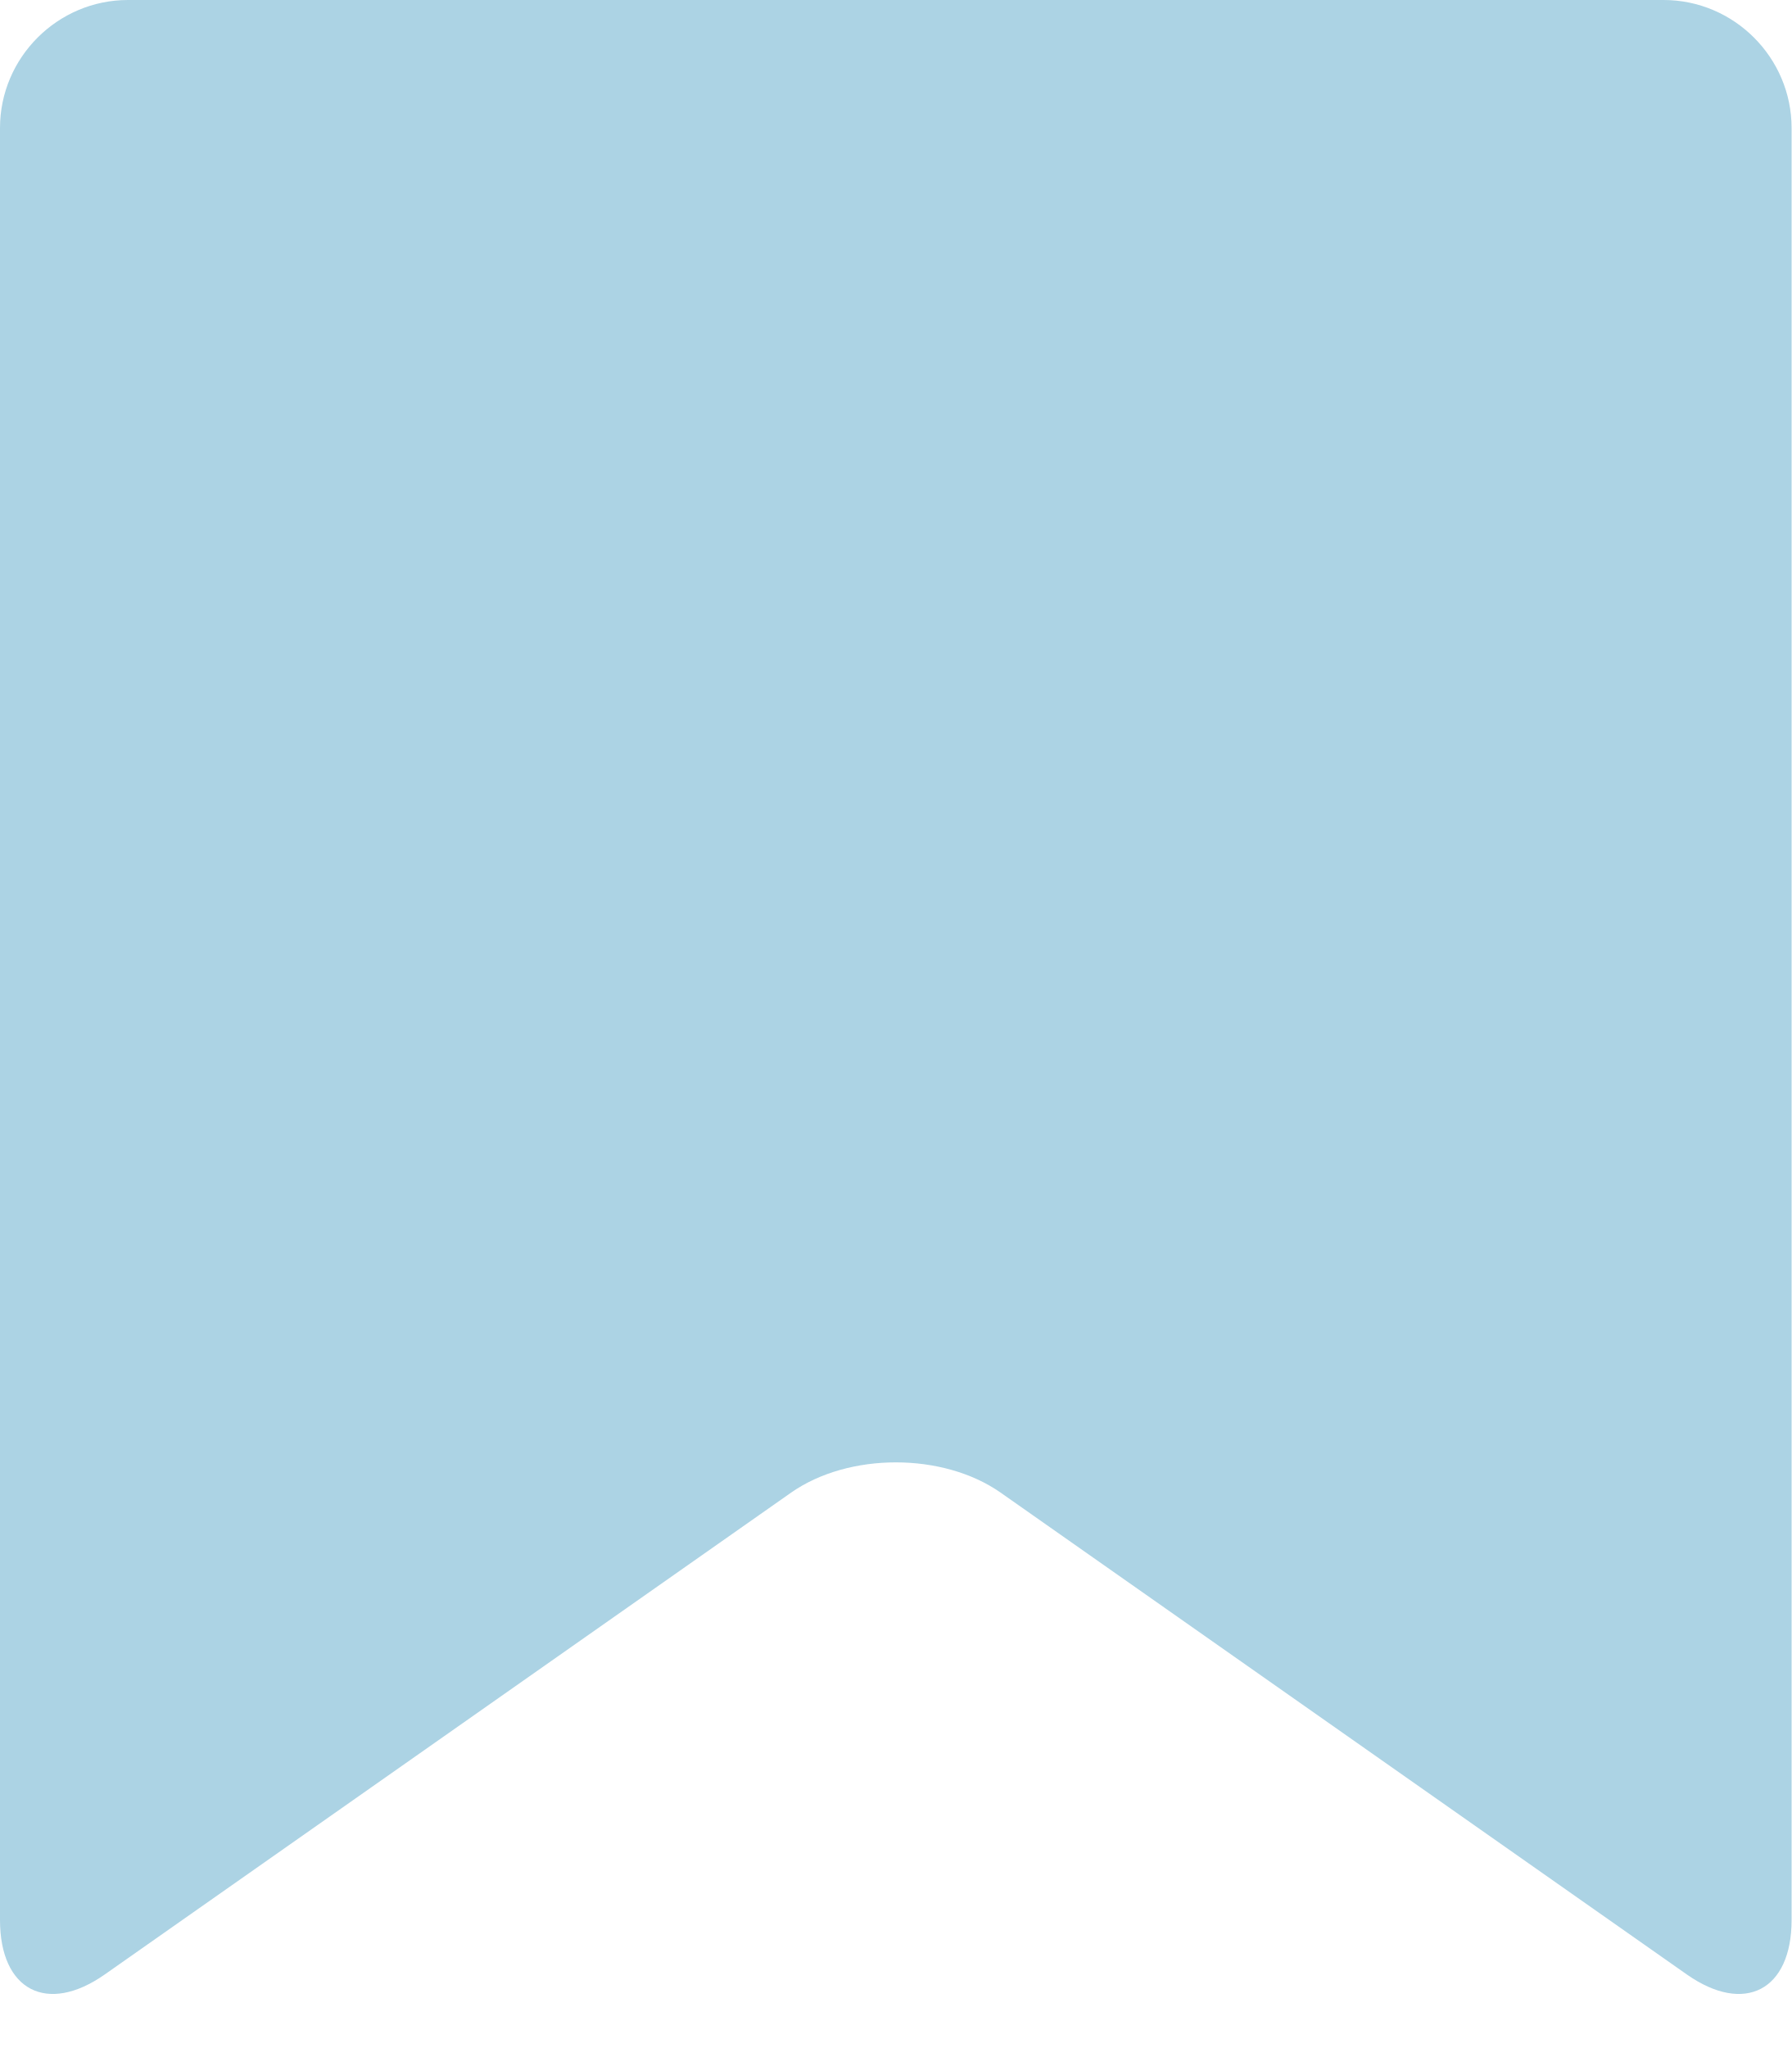
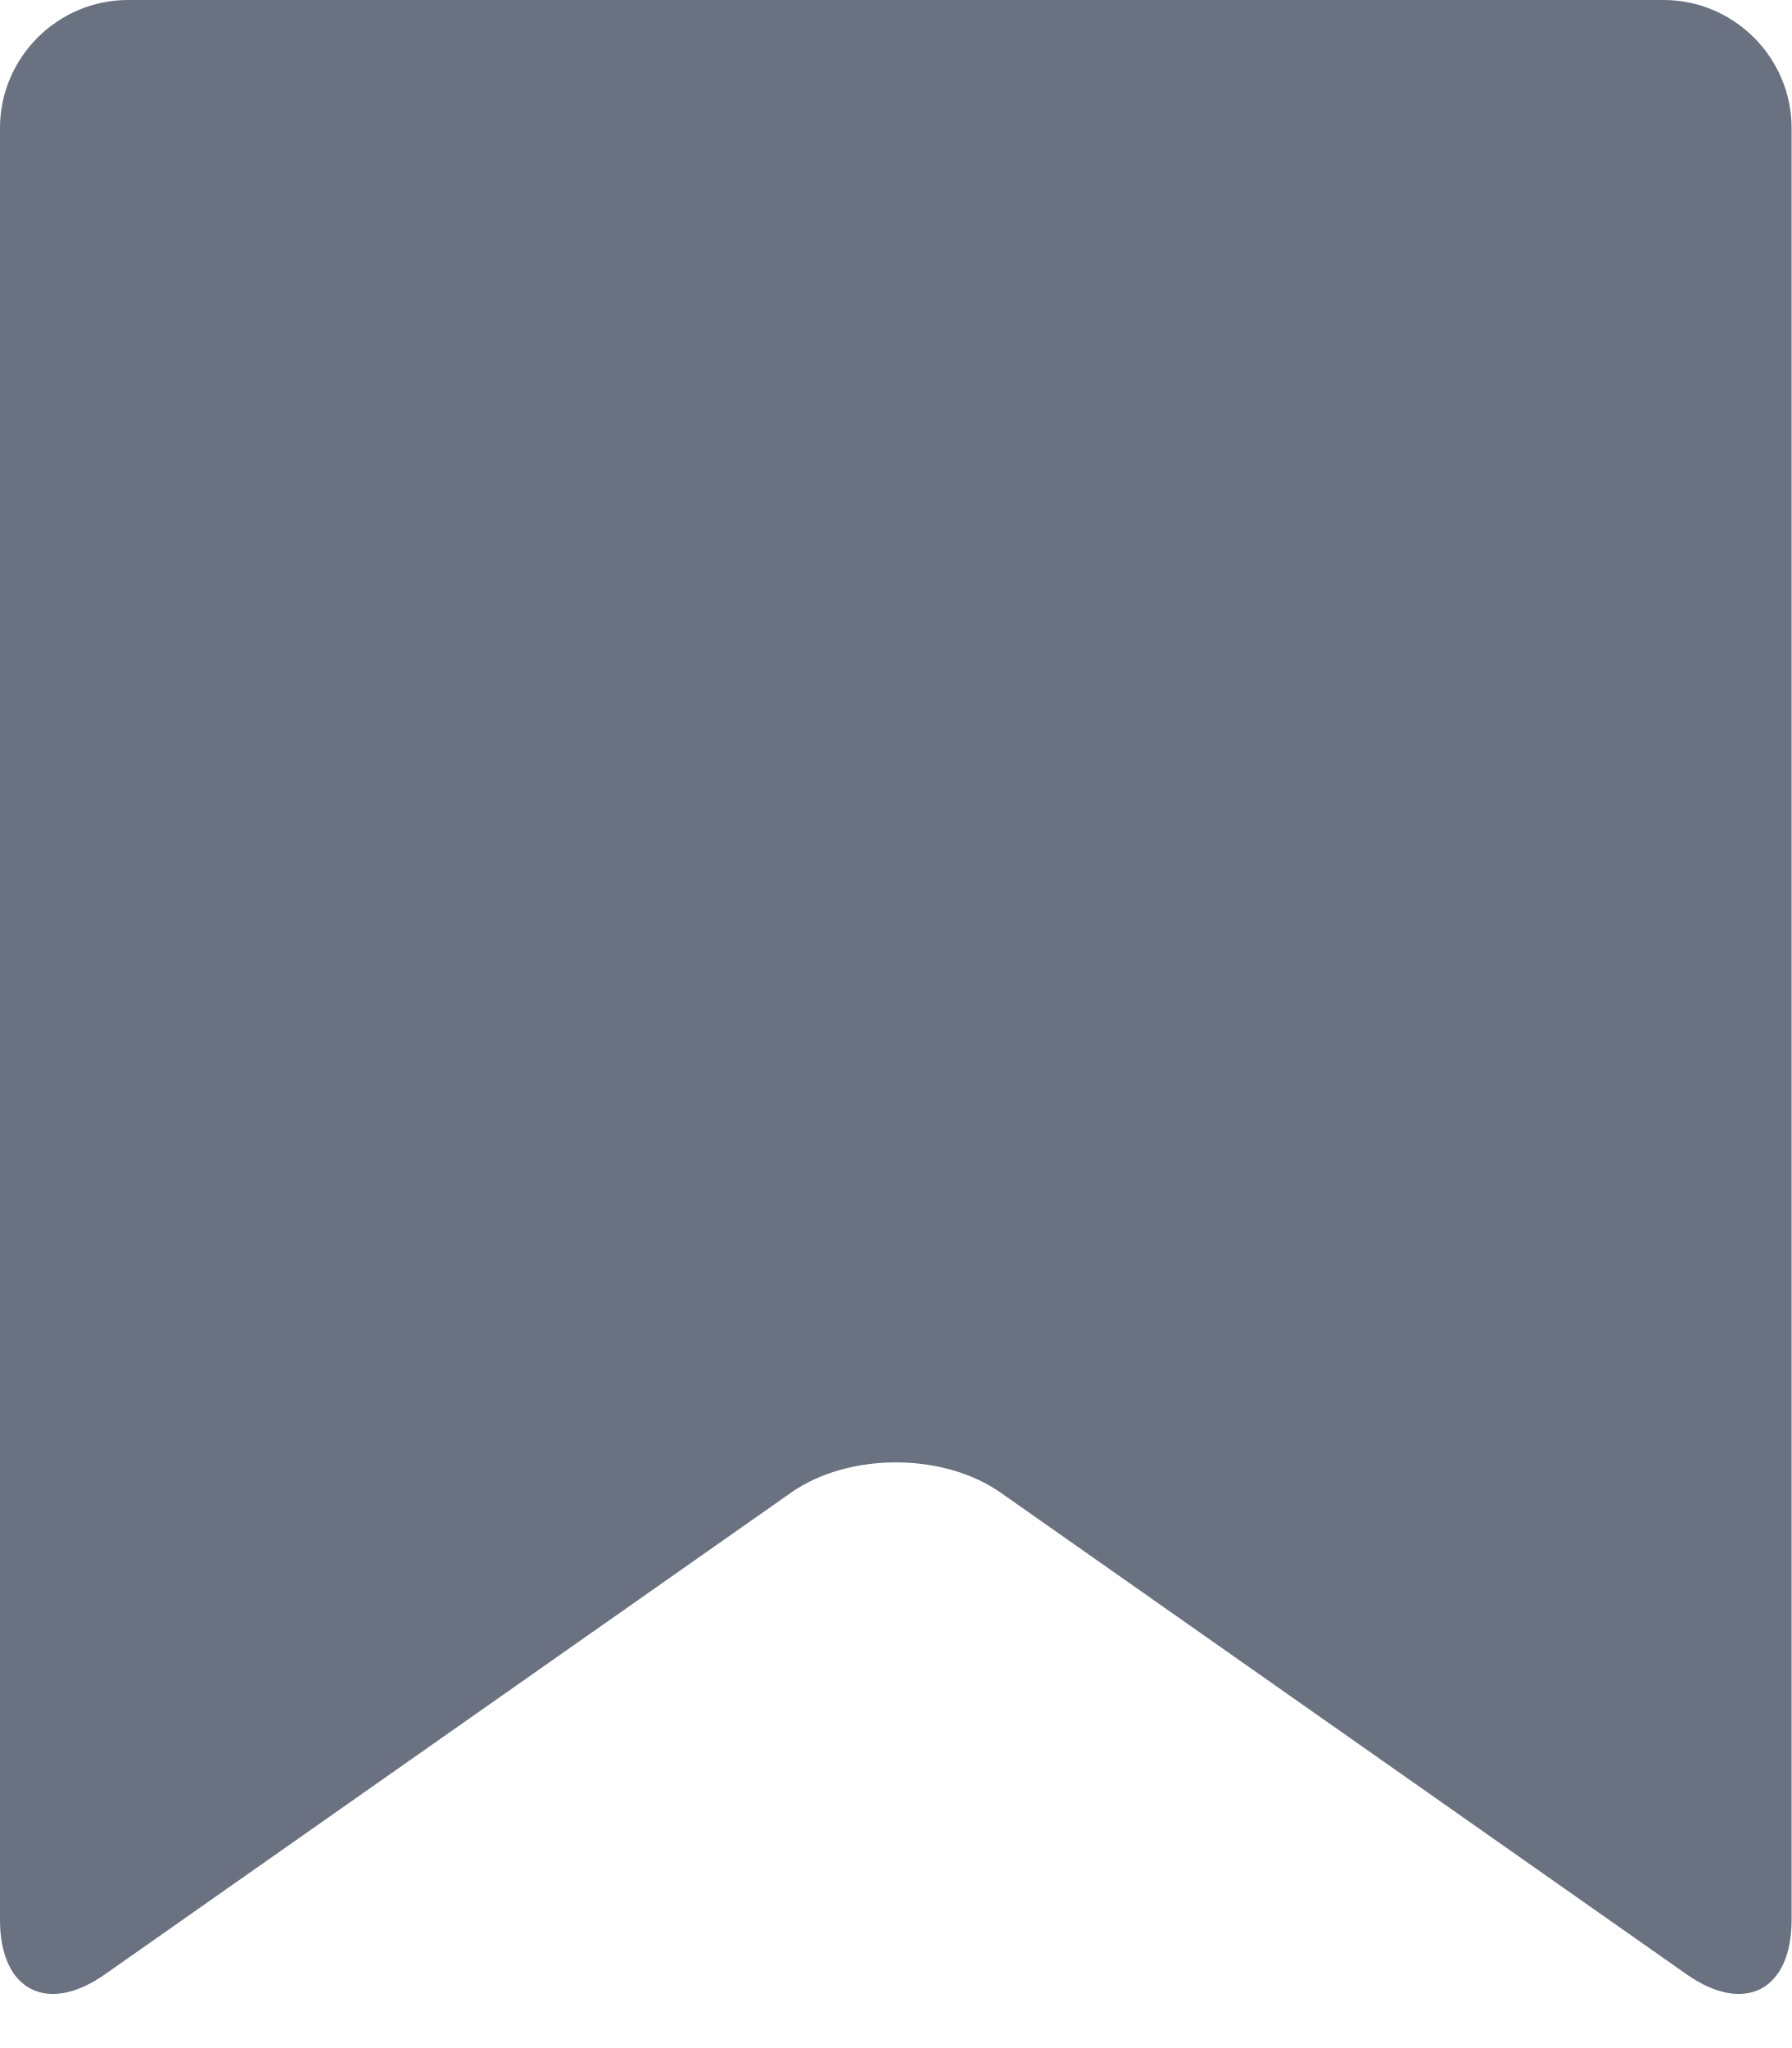
<svg xmlns="http://www.w3.org/2000/svg" width="14" height="16" viewBox="0 0 14 16">
-   <path fill="#acd3e4" d="M14 15c0 .55-.368.741-.818.426l-5.363-3.765c-.45-.315-1.187-.315-1.637 0L.818 15.426C.368 15.741 0 15.55 0 15V1c0-.55.45-1 1-1h12c.55 0 1 .45 1 1v14z" />
+   <path fill="#6a7180" d="M14 15c0 .55-.368.741-.818.426l-5.363-3.765c-.45-.315-1.187-.315-1.637 0L.818 15.426C.368 15.741 0 15.55 0 15V1c0-.55.45-1 1-1h12c.55 0 1 .45 1 1v14z" />
</svg>
